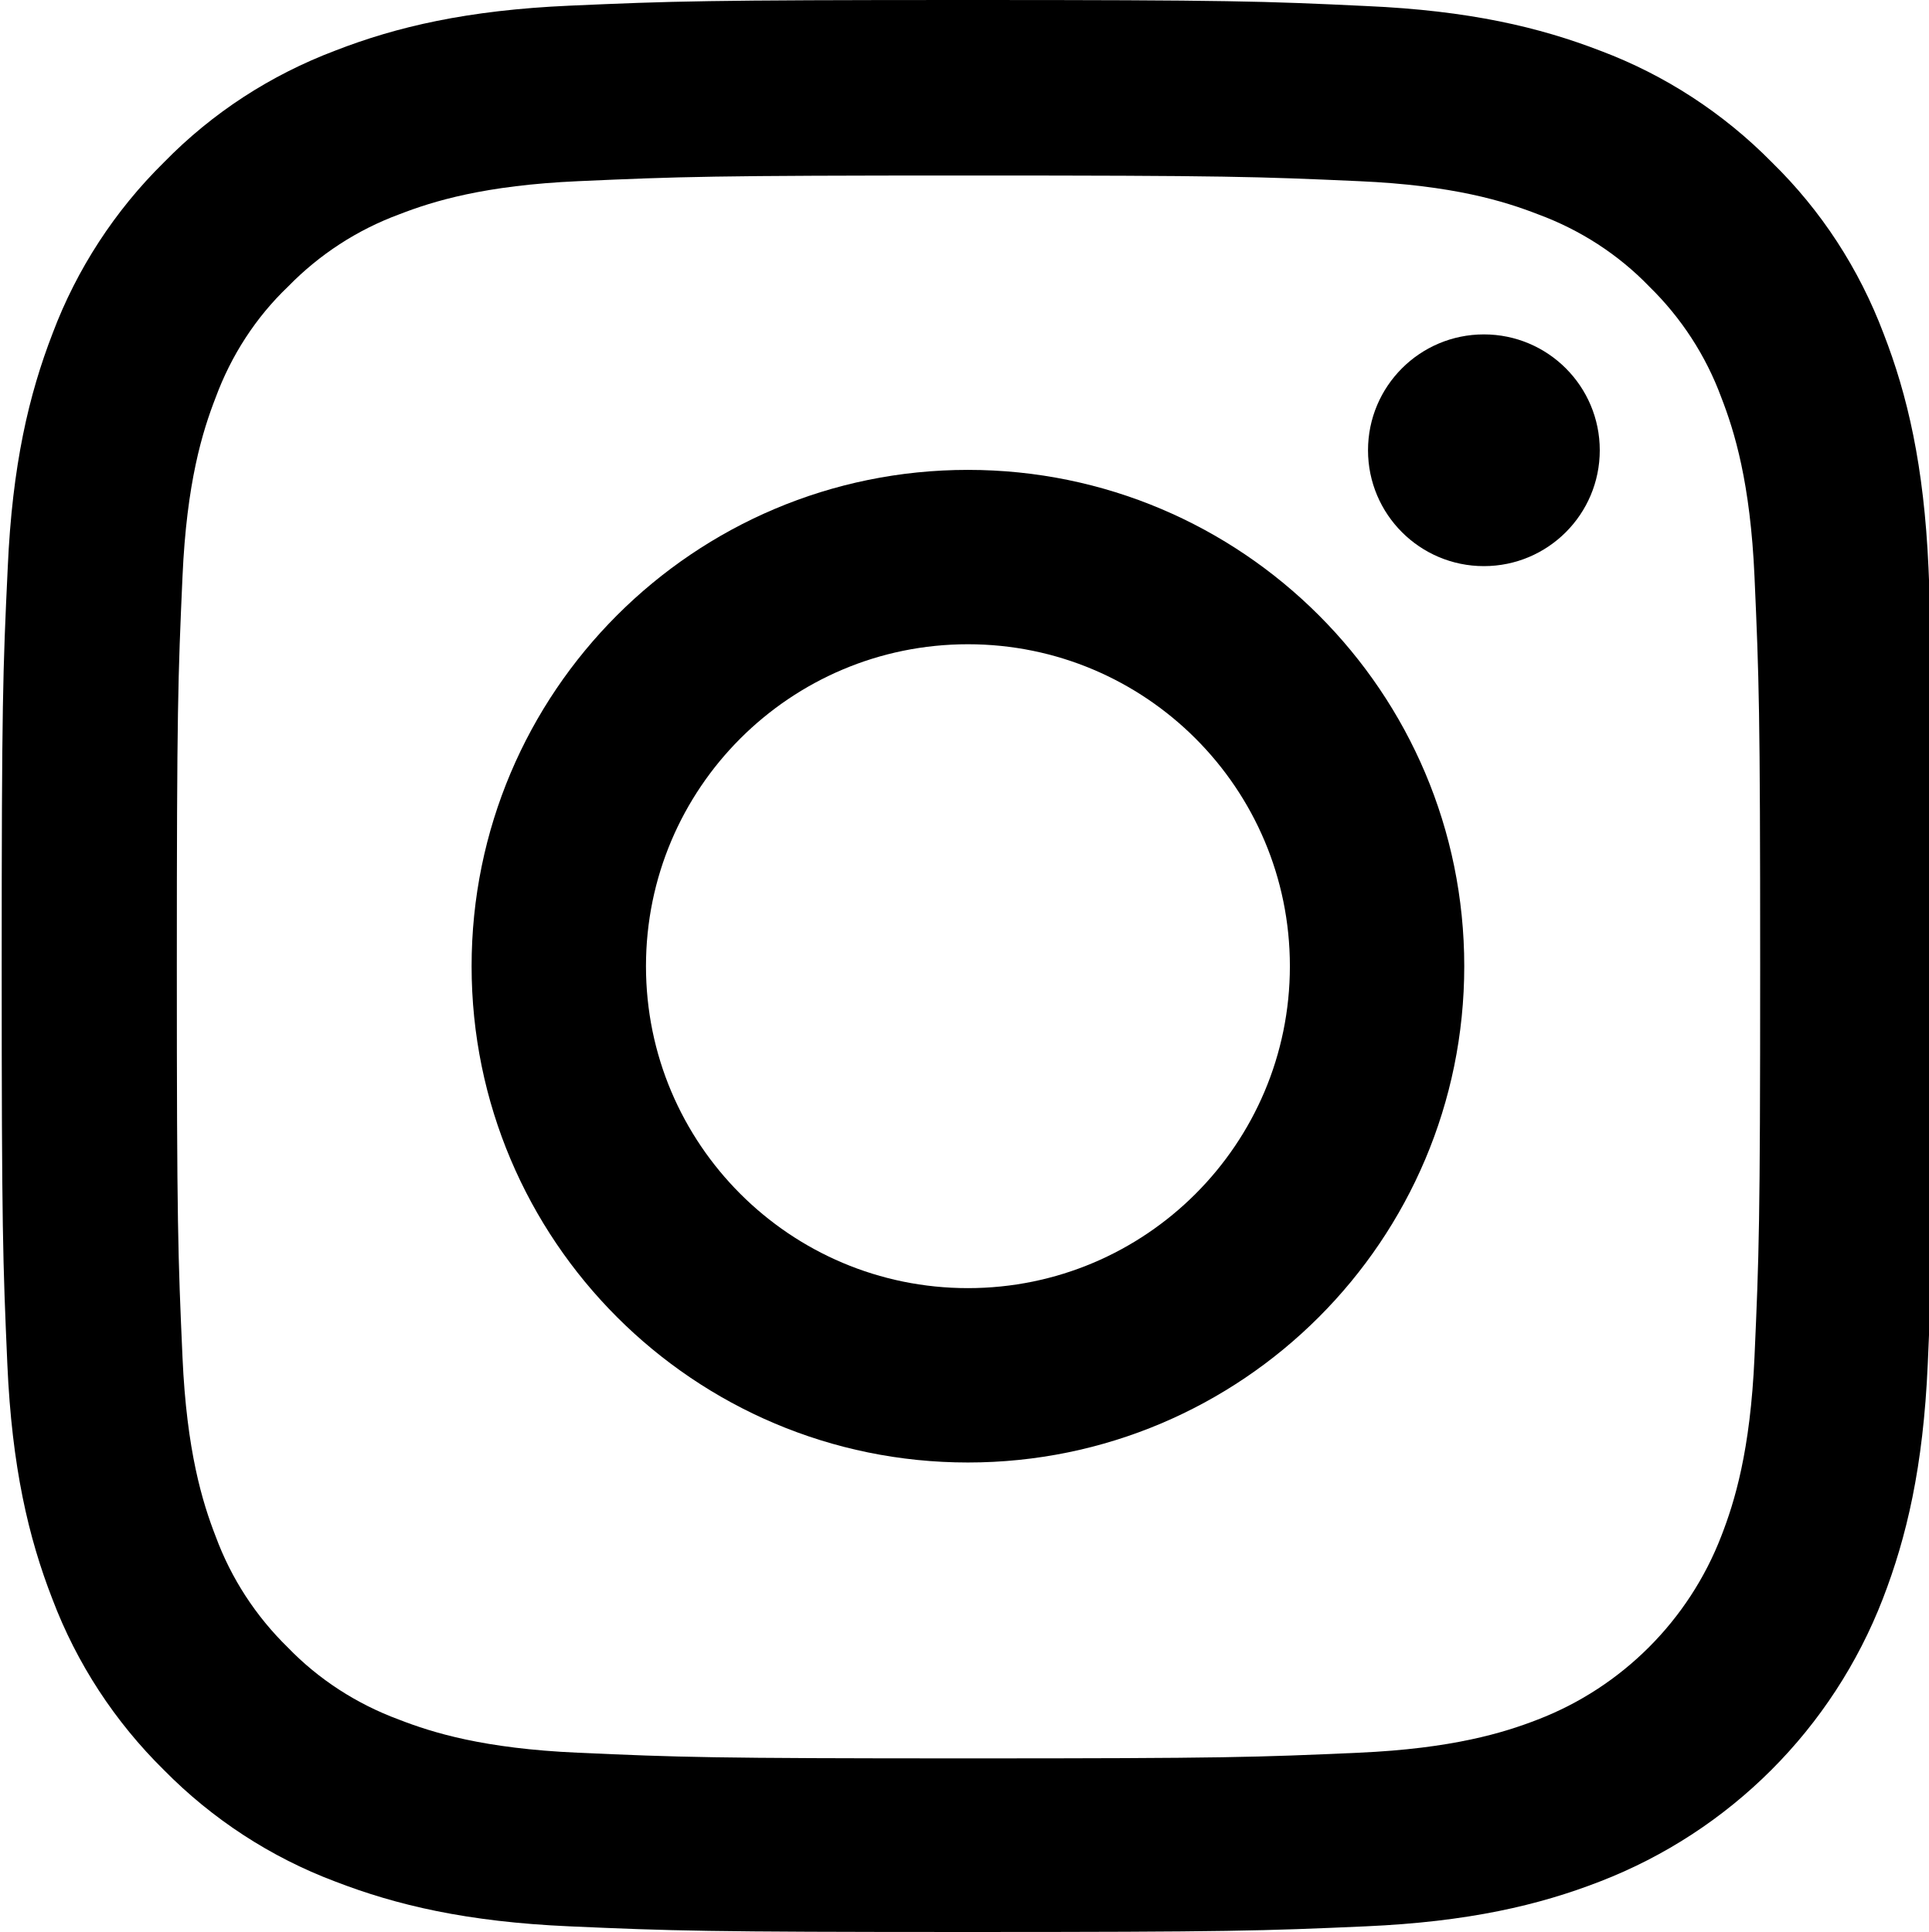
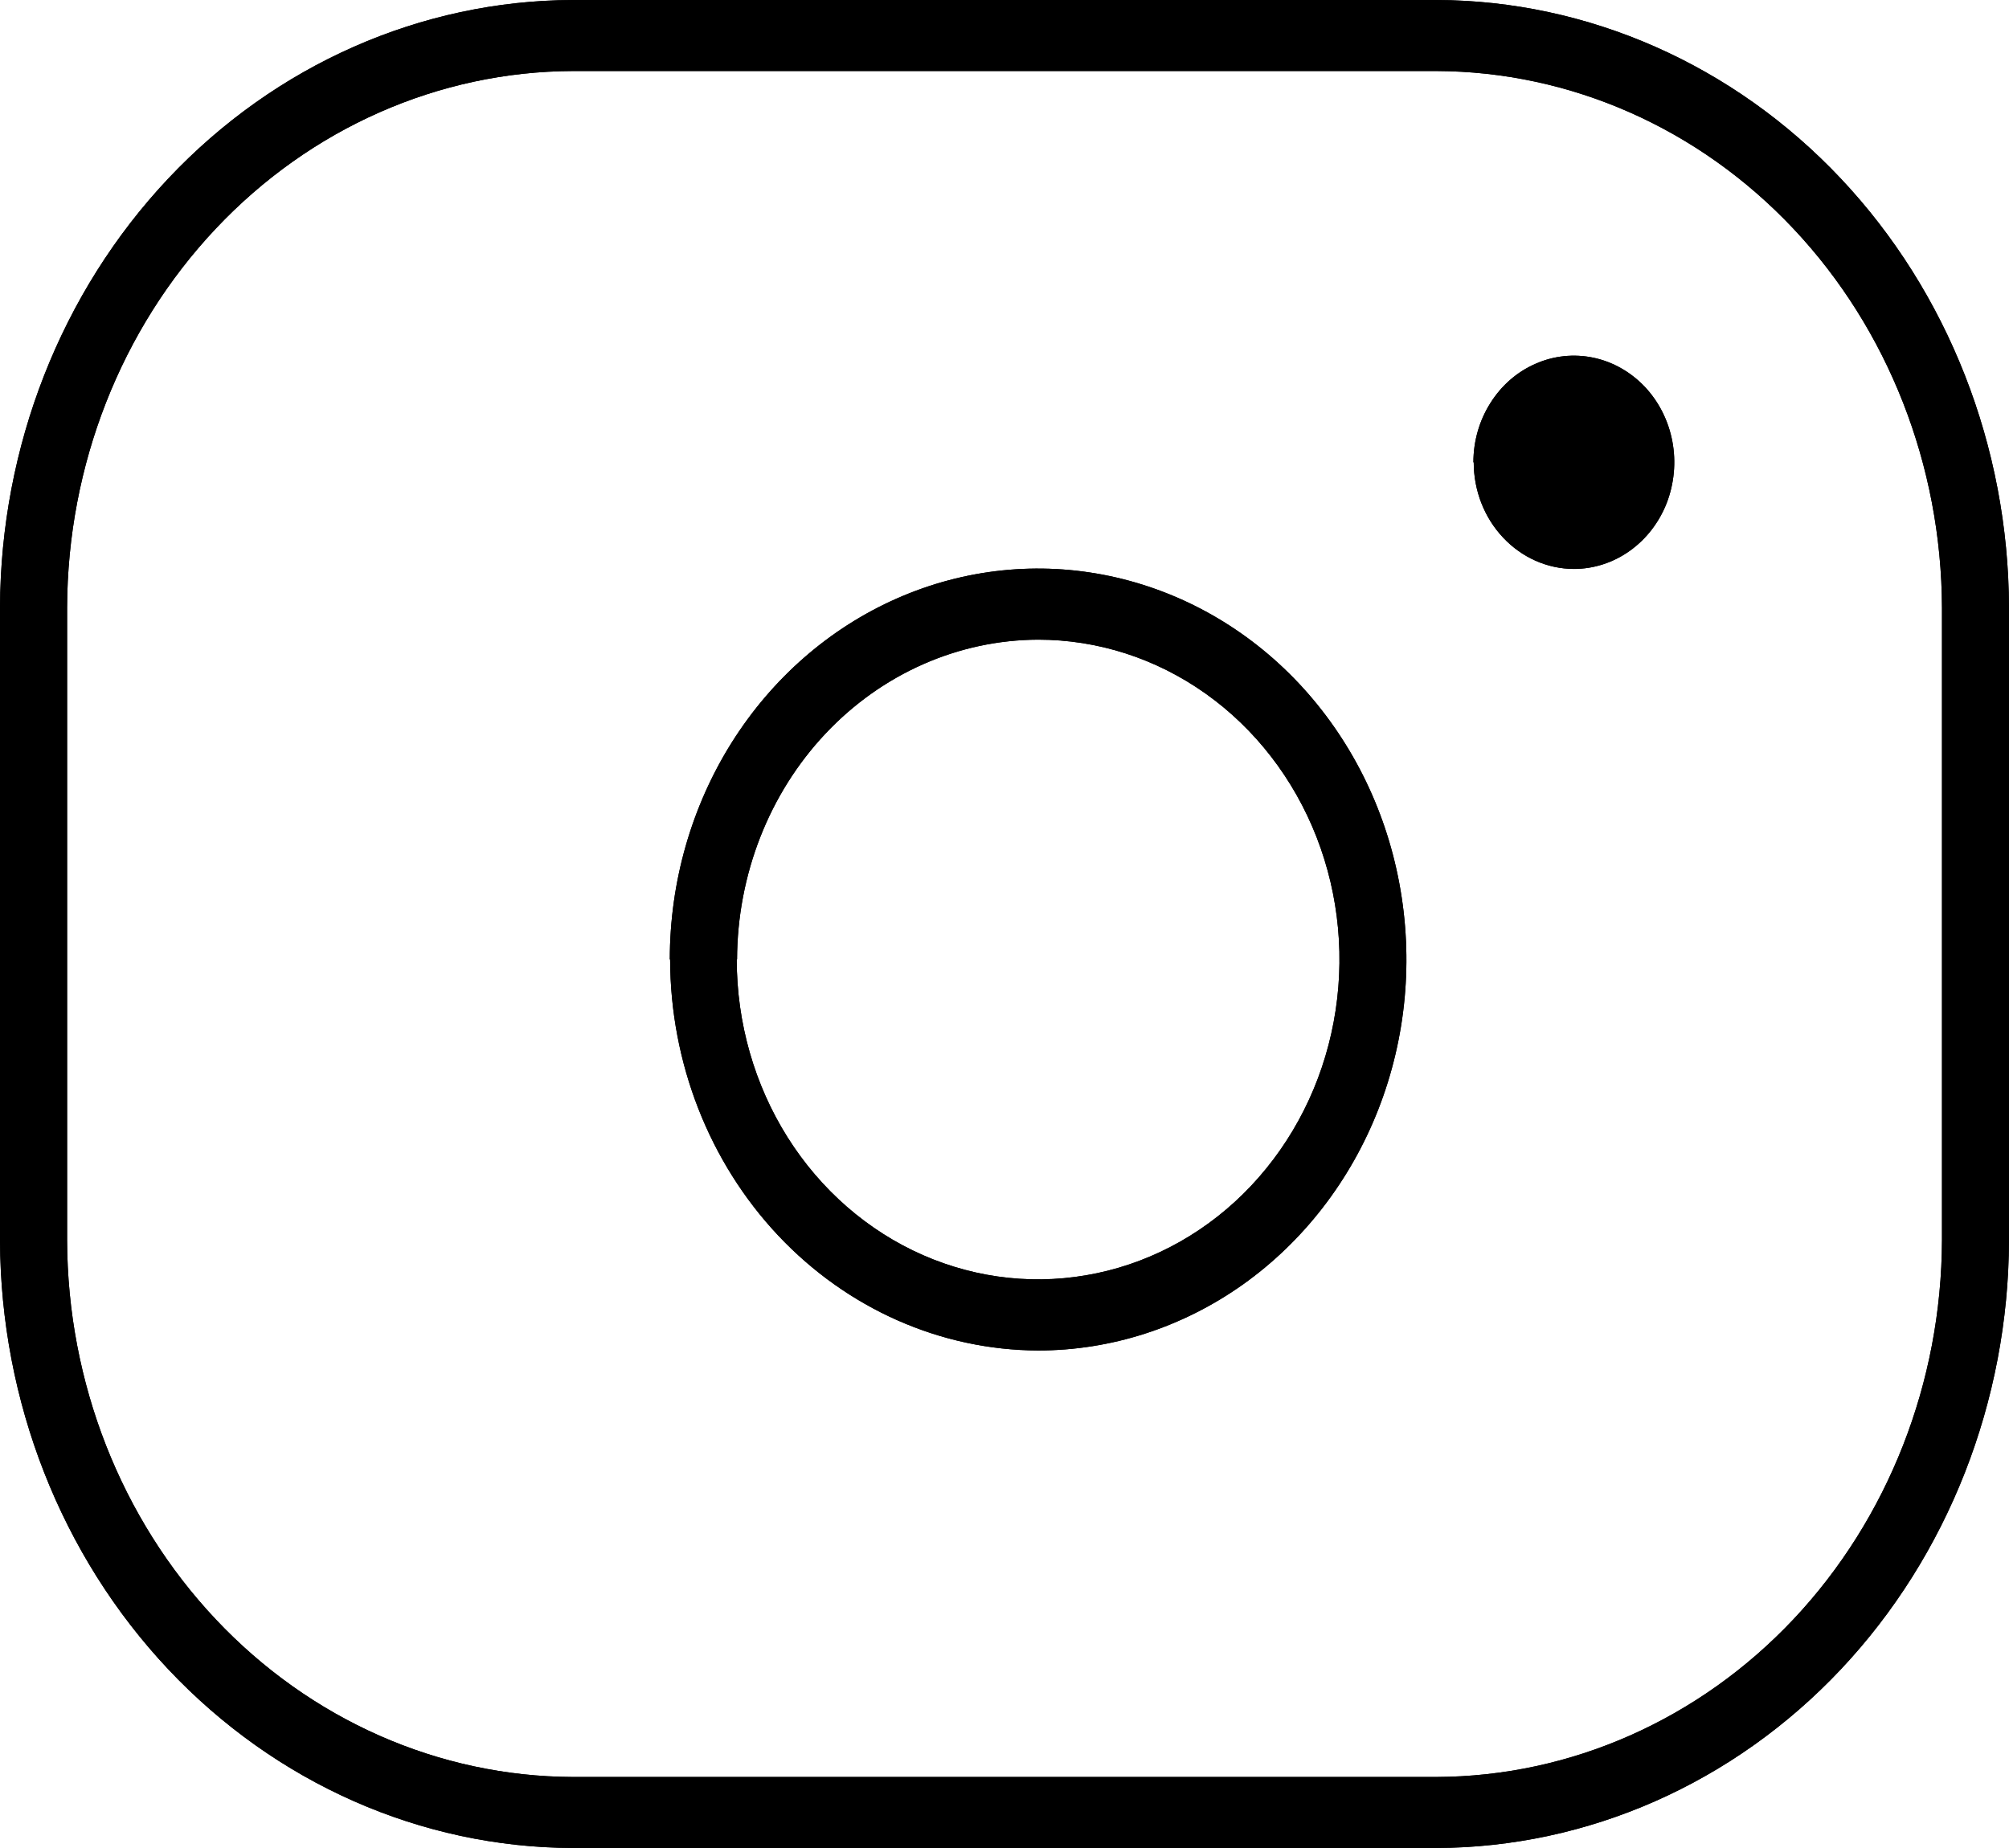
- <svg xmlns="http://www.w3.org/2000/svg" viewBox="0 0 511 511.9">
-   <path fill="currentColor" d="m510.949 150.5c-1.199-27.199-5.598-45.898-11.898-62.102-6.5-17.199-16.5-32.598-29.602-45.398-12.801-13-28.301-23.102-45.301-29.5-16.297-6.301-34.898-10.699-62.098-11.898-27.402-1.301-36.102-1.602-105.602-1.602s-78.199.301-105.5 1.5c-27.199 1.199-45.898 5.602-62.098 11.898-17.203 6.5-32.602 16.5-45.402 29.602-13 12.801-23.098 28.301-29.5 45.301-6.301 16.301-10.699 34.898-11.898 62.098-1.301 27.402-1.602 36.102-1.602 105.602s.301 78.199 1.5 105.5c1.199 27.199 5.602 45.898 11.902 62.102 6.5 17.199 16.598 32.598 29.598 45.398 12.801 13 28.301 23.102 45.301 29.5 16.301 6.301 34.898 10.699 62.102 11.898 27.297 1.203 36 1.5 105.5 1.5s78.199-.297 105.5-1.5c27.199-1.199 45.898-5.598 62.098-11.898 34.402-13.301 61.602-40.5 74.902-74.898 6.297-16.301 10.699-34.902 11.898-62.102 1.199-27.301 1.5-36 1.5-105.5s-.102-78.199-1.301-105.5zm-46.098 209c-1.102 25-5.301 38.5-8.801 47.5-8.602 22.301-26.301 40-48.602 48.602-9 3.5-22.598 7.699-47.5 8.797-27 1.203-35.098 1.5-103.398 1.5s-76.5-.297-103.402-1.5c-25-1.098-38.5-5.297-47.5-8.797-11.098-4.102-21.199-10.602-29.398-19.102-8.5-8.301-15-18.301-19.102-29.398-3.5-9-7.699-22.602-8.797-47.5-1.203-27-1.5-35.102-1.5-103.402s.297-76.5 1.5-103.398c1.098-25 5.297-38.5 8.797-47.5 4.102-11.102 10.602-21.199 19.203-29.402 8.297-8.5 18.297-15 29.398-19.098 9-3.5 22.602-7.699 47.5-8.801 27-1.199 35.102-1.5 103.398-1.5 68.402 0 76.5.301 103.402 1.5 25 1.102 38.5 5.301 47.5 8.801 11.098 4.098 21.199 10.598 29.398 19.098 8.5 8.301 15 18.301 19.102 29.402 3.5 9 7.699 22.598 8.801 47.5 1.199 27 1.5 35.098 1.5 103.398s-.301 76.301-1.5 103.301zm0 0" />
-   <path fill="currentColor" d="m256.449 124.5c-72.598 0-131.5 58.898-131.5 131.5s58.902 131.5 131.5 131.5c72.602 0 131.5-58.898 131.5-131.5s-58.898-131.5-131.5-131.5zm0 216.801c-47.098 0-85.301-38.199-85.301-85.301s38.203-85.301 85.301-85.301c47.102 0 85.301 38.199 85.301 85.301s-38.199 85.301-85.301 85.301zm0 0" />
-   <path fill="currentColor" d="m423.852 119.301c0 16.953-13.746 30.699-30.703 30.699-16.953 0-30.699-13.746-30.699-30.699 0-16.957 13.746-30.699 30.699-30.699 16.957 0 30.703 13.742 30.703 30.699zm0 0" />
+ <svg xmlns="http://www.w3.org/2000/svg" width="25" height="23" viewBox="0 0 25 23" fill="none">
+   <path d="M7.126 23C5.238 22.993 3.43 22.194 2.095 20.777C0.76 19.36 0.007 17.44 0 15.436V7.563C0.007 5.559 0.759 3.639 2.094 2.222C3.429 0.805 5.238 0.007 7.126 0H17.876C19.763 0.006 21.572 0.805 22.907 2.222C24.242 3.639 24.994 5.559 25 7.563V15.436C24.994 17.44 24.241 19.36 22.907 20.777C21.572 22.194 19.763 22.993 17.876 23H7.126ZM0.835 7.563V15.436C0.84 17.206 1.505 18.901 2.684 20.153C3.862 21.404 5.459 22.11 7.126 22.116H17.876C19.543 22.11 21.139 21.404 22.318 20.153C23.496 18.901 24.16 17.206 24.166 15.436V7.563C24.16 5.794 23.496 4.098 22.318 2.847C21.139 1.595 19.543 0.89 17.876 0.884H7.126C5.459 0.89 3.862 1.596 2.684 2.847C1.505 4.098 0.84 5.793 0.835 7.563ZM8.335 11.942C8.335 10.98 8.604 10.039 9.107 9.239C9.611 8.439 10.327 7.815 11.164 7.447C12.002 7.078 12.923 6.982 13.812 7.17C14.701 7.358 15.518 7.821 16.159 8.501C16.8 9.182 17.237 10.049 17.413 10.993C17.59 11.937 17.5 12.915 17.153 13.804C16.806 14.693 16.218 15.453 15.465 15.988C14.711 16.522 13.825 16.808 12.918 16.808C11.704 16.803 10.542 16.288 9.684 15.377C8.826 14.465 8.342 13.23 8.339 11.942H8.335ZM9.168 11.942C9.168 12.729 9.388 13.499 9.8 14.154C10.212 14.808 10.798 15.319 11.483 15.62C12.168 15.921 12.922 16 13.65 15.846C14.377 15.693 15.046 15.314 15.57 14.757C16.094 14.2 16.452 13.491 16.596 12.719C16.741 11.946 16.667 11.146 16.383 10.418C16.099 9.691 15.618 9.069 15.002 8.632C14.385 8.194 13.66 7.961 12.918 7.961C11.925 7.965 10.974 8.385 10.272 9.131C9.57 9.877 9.175 10.888 9.172 11.942H9.168ZM18.335 5.754C18.335 5.491 18.408 5.235 18.546 5.017C18.683 4.798 18.878 4.628 19.107 4.528C19.335 4.427 19.586 4.401 19.829 4.452C20.071 4.503 20.294 4.63 20.469 4.815C20.644 5.001 20.763 5.238 20.811 5.495C20.859 5.752 20.834 6.019 20.74 6.262C20.645 6.504 20.485 6.711 20.279 6.857C20.074 7.003 19.832 7.081 19.585 7.081C19.254 7.08 18.937 6.939 18.704 6.69C18.47 6.442 18.339 6.105 18.339 5.754H18.335Z" fill="currentColor" />
+   <path d="M7.126 23C5.238 22.993 3.43 22.194 2.095 20.777C0.76 19.36 0.007 17.44 0 15.436V7.563C0.007 5.559 0.759 3.639 2.094 2.222C3.429 0.805 5.238 0.007 7.126 0H17.876C19.763 0.006 21.572 0.805 22.907 2.222C24.242 3.639 24.994 5.559 25 7.563V15.436C24.994 17.44 24.241 19.36 22.907 20.777C21.572 22.194 19.763 22.993 17.876 23H7.126ZM0.835 7.563V15.436C0.84 17.206 1.505 18.901 2.684 20.153C3.862 21.404 5.459 22.11 7.126 22.116H17.876C19.543 22.11 21.139 21.404 22.318 20.153C23.496 18.901 24.16 17.206 24.166 15.436V7.563C24.16 5.794 23.496 4.098 22.318 2.847C21.139 1.595 19.543 0.89 17.876 0.884H7.126C5.459 0.89 3.862 1.596 2.684 2.847C1.505 4.098 0.84 5.793 0.835 7.563ZM8.335 11.942C8.335 10.98 8.604 10.039 9.107 9.239C9.611 8.439 10.327 7.815 11.164 7.447C12.002 7.078 12.923 6.982 13.812 7.17C14.701 7.358 15.518 7.821 16.159 8.501C16.8 9.182 17.237 10.049 17.413 10.993C17.59 11.937 17.5 12.915 17.153 13.804C16.806 14.693 16.218 15.453 15.465 15.988C14.711 16.522 13.825 16.808 12.918 16.808C11.704 16.803 10.542 16.288 9.684 15.377C8.826 14.465 8.342 13.23 8.339 11.942H8.335ZM9.168 11.942C9.168 12.729 9.388 13.499 9.8 14.154C10.212 14.808 10.798 15.319 11.483 15.62C12.168 15.921 12.922 16 13.65 15.846C14.377 15.693 15.046 15.314 15.57 14.757C16.094 14.2 16.452 13.491 16.596 12.719C16.741 11.946 16.667 11.146 16.383 10.418C16.099 9.691 15.618 9.069 15.002 8.632C14.385 8.194 13.66 7.961 12.918 7.961C11.925 7.965 10.974 8.385 10.272 9.131C9.57 9.877 9.175 10.888 9.172 11.942H9.168ZM18.335 5.754C18.335 5.491 18.408 5.235 18.546 5.017C18.683 4.798 18.878 4.628 19.107 4.528C19.335 4.427 19.586 4.401 19.829 4.452C20.071 4.503 20.294 4.63 20.469 4.815C20.644 5.001 20.763 5.238 20.811 5.495C20.859 5.752 20.834 6.019 20.74 6.262C20.645 6.504 20.485 6.711 20.279 6.857C20.074 7.003 19.832 7.081 19.585 7.081C19.254 7.08 18.937 6.939 18.704 6.69C18.47 6.442 18.339 6.105 18.339 5.754H18.335Z" fill="currentColor" />
</svg>
